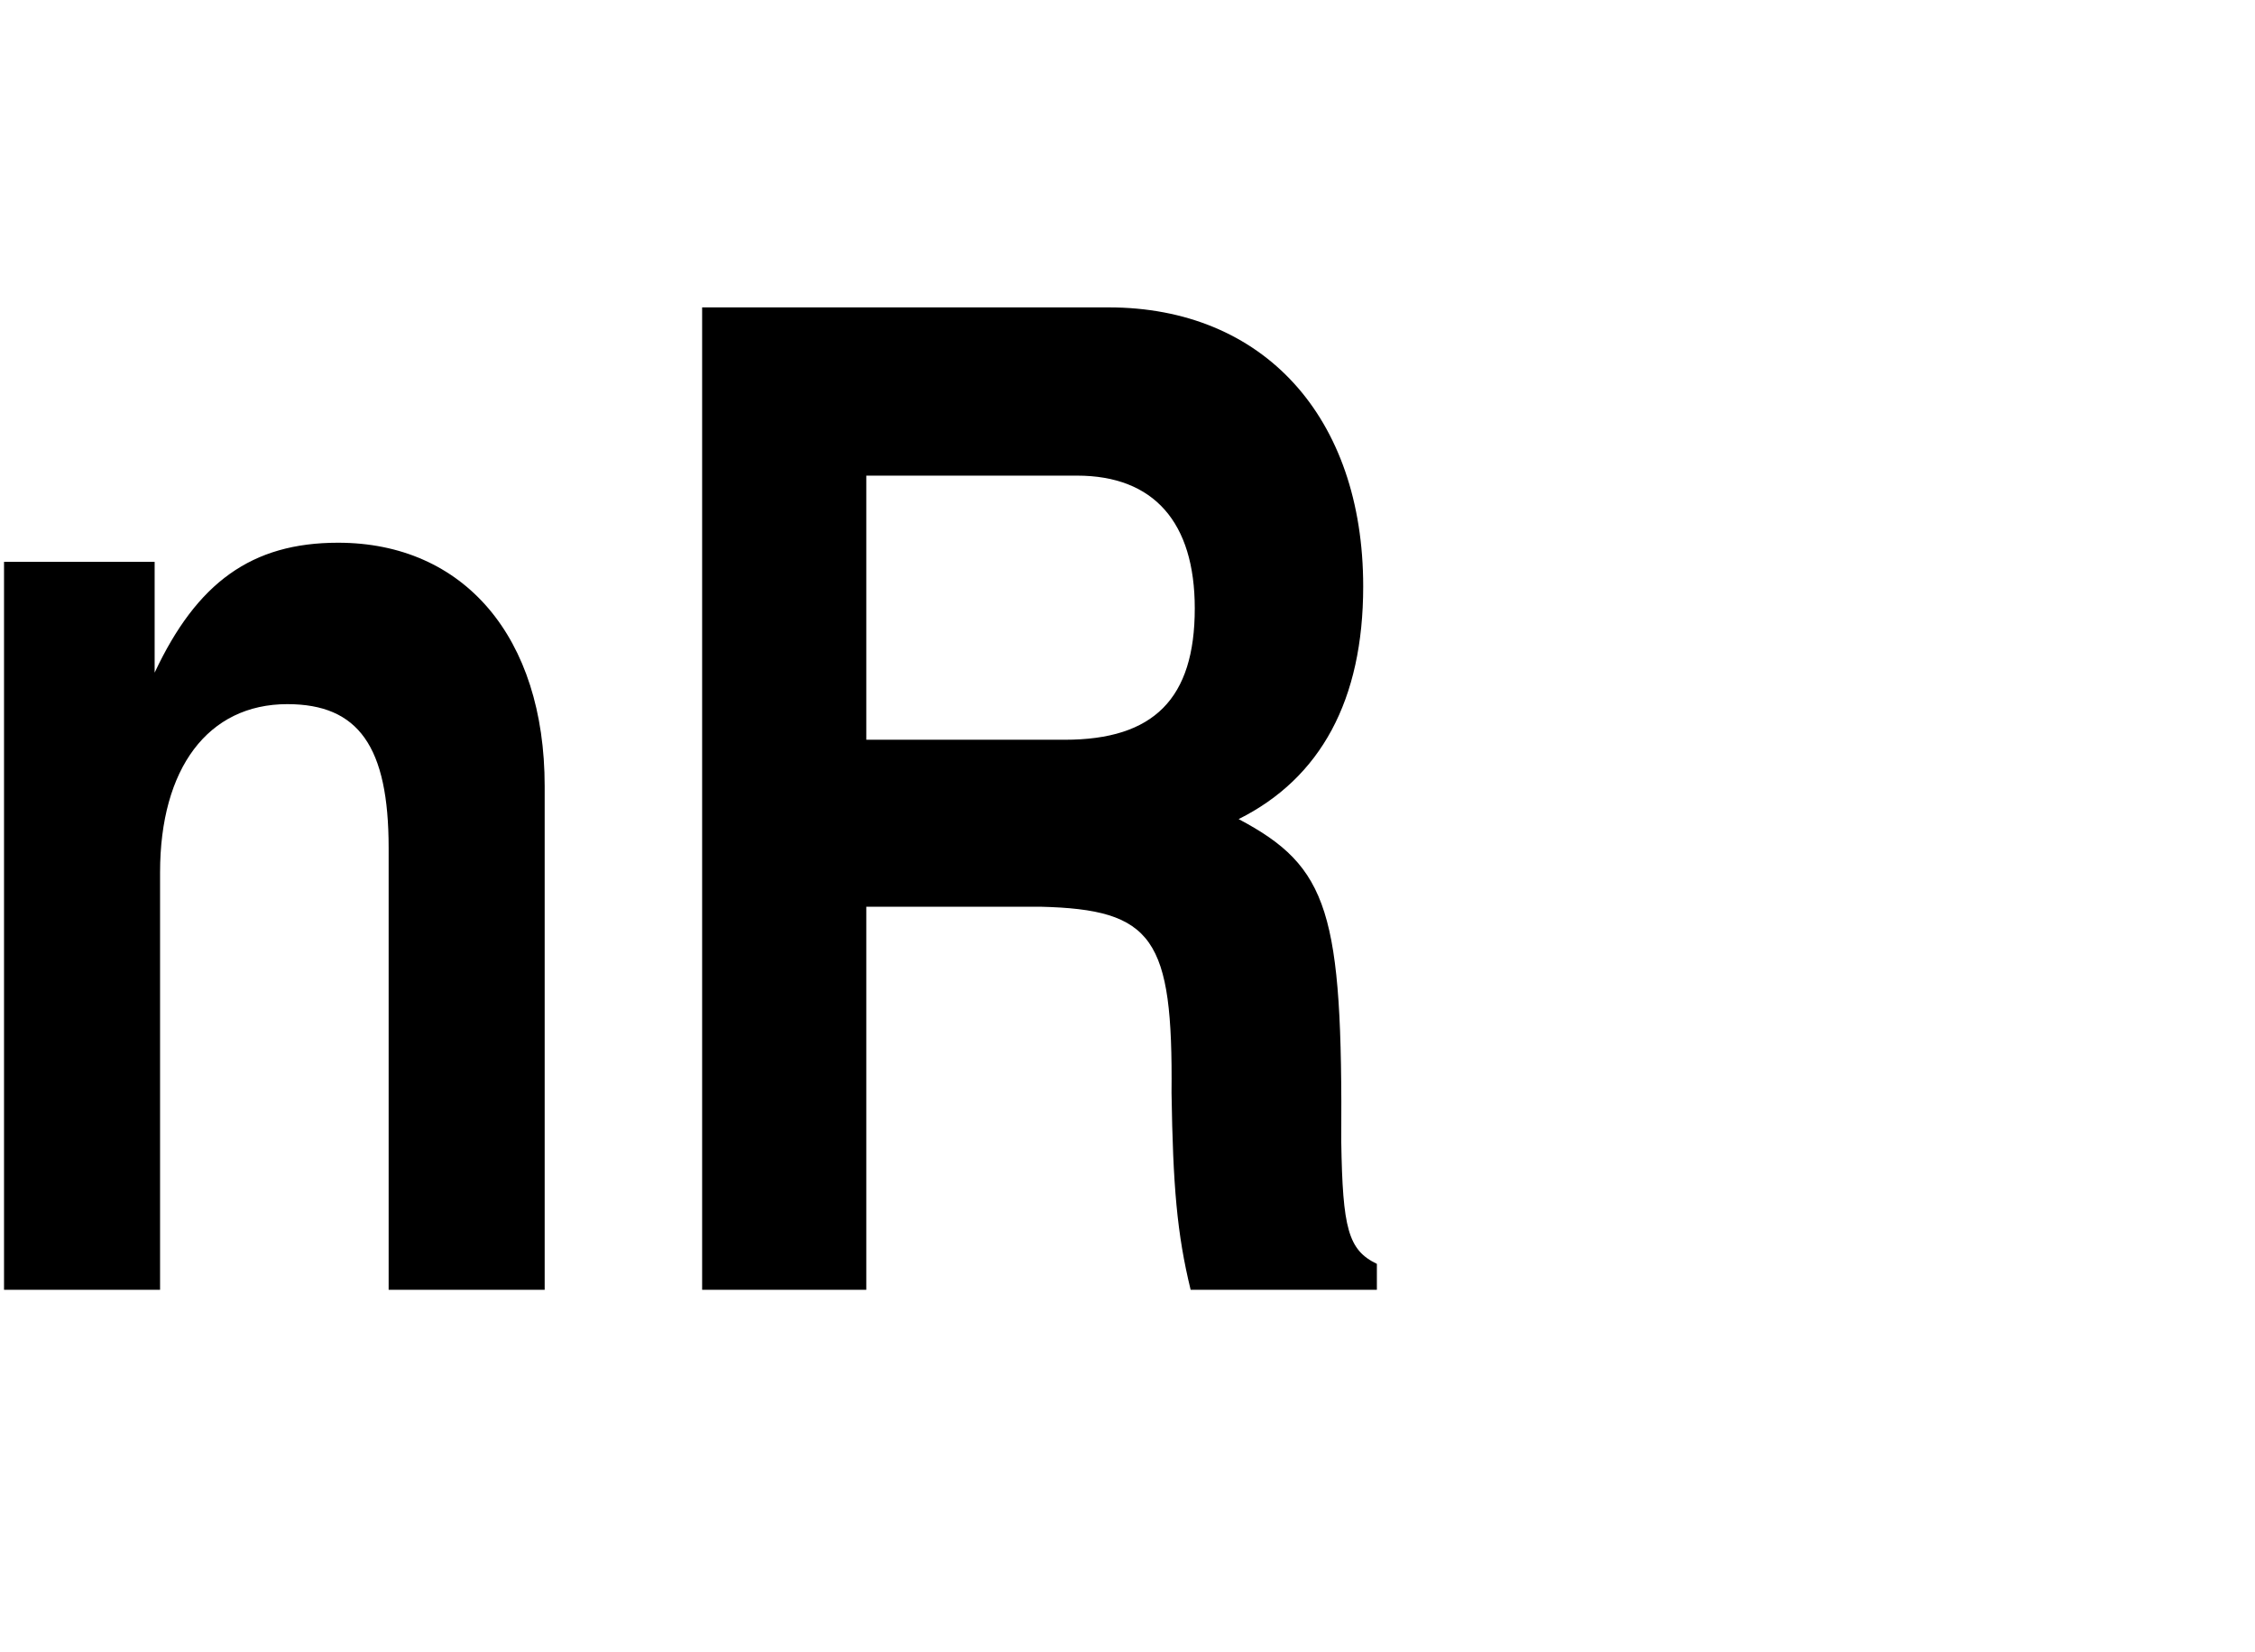
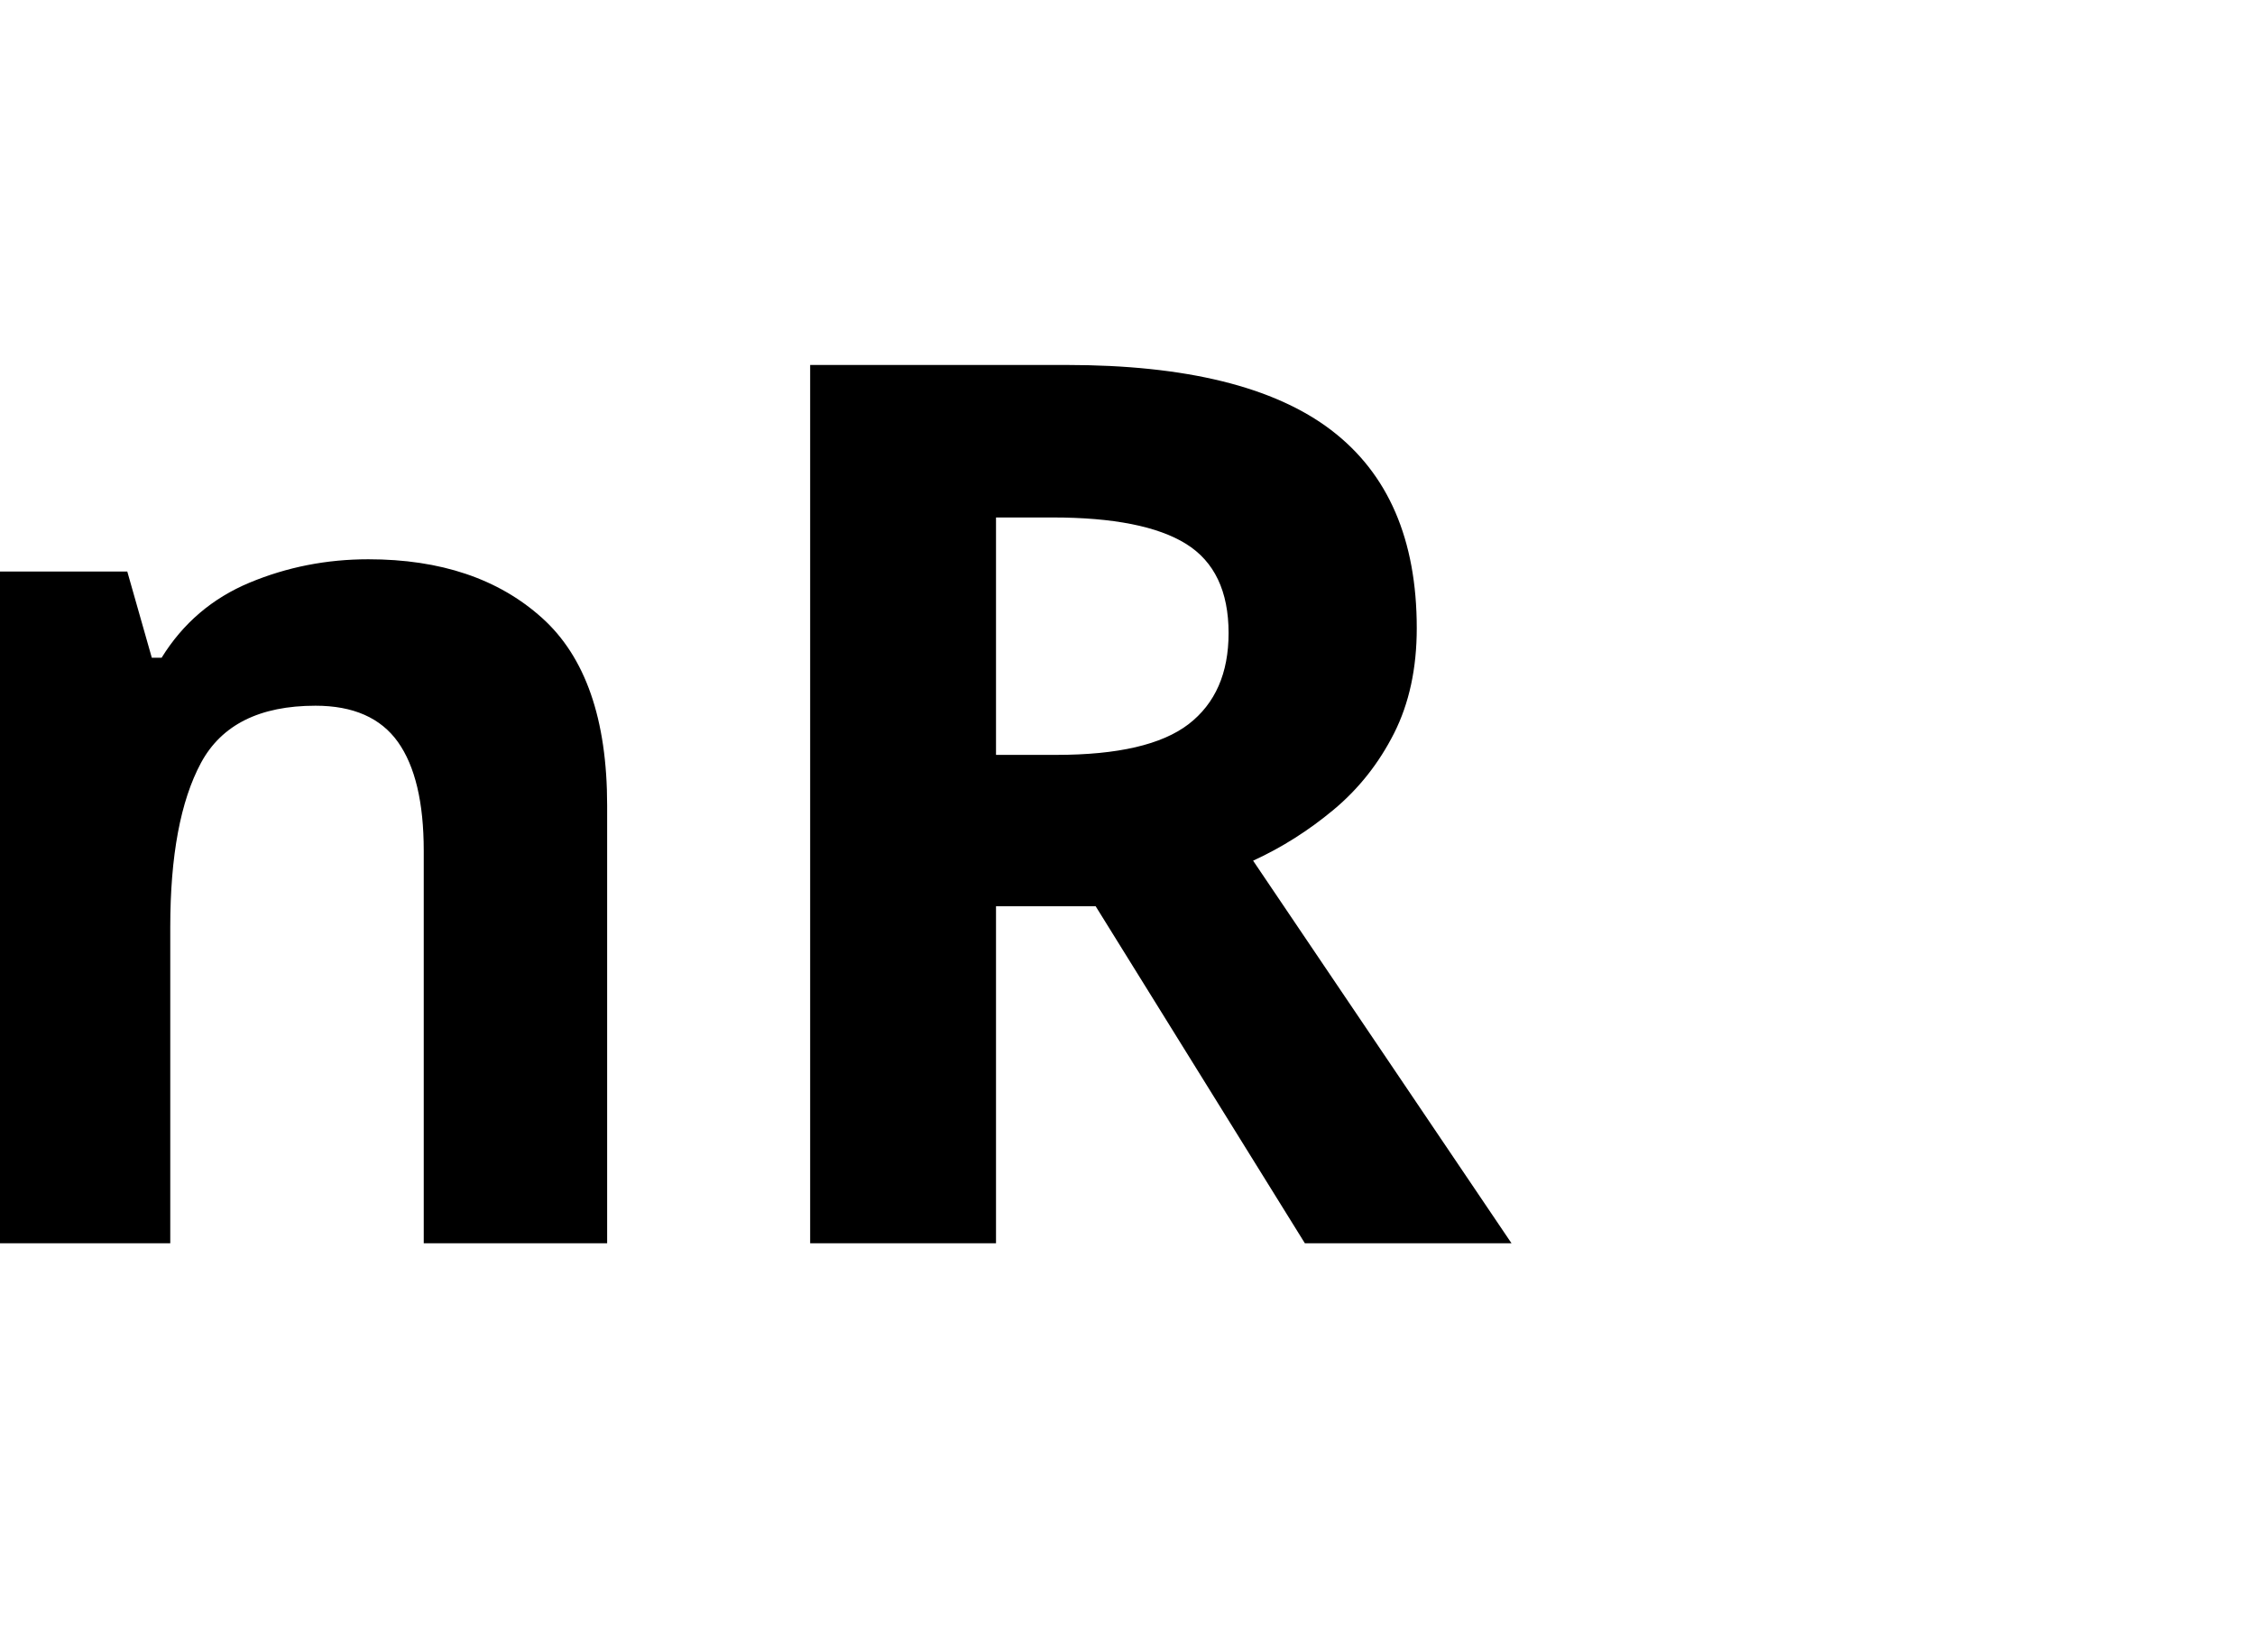
<svg xmlns="http://www.w3.org/2000/svg" version="1.1" id="Layer_1" x="0px" y="0px" viewBox="0 0 273 200" xml:space="preserve" width="273" height="200">
  <defs id="defs13" />
  <style type="text/css" id="style3">
	.st0{font-family:"Arial Black", "Arial Bold", Gadget, sans-serif;}
	.st1{font-size:118.401px;}
	
		.st2{fill-rule:evenodd;clip-rule:evenodd;fill:none;stroke:#000000;stroke-width:18.986;stroke-linecap:round;stroke-miterlimit:10;}
</style>
  <flowRoot xml:space="preserve" id="flowRoot3336" style="font-style:normal;font-variant:normal;font-weight:900;font-stretch:normal;line-height:0.01%;font-family:Arial;-inkscape-font-specification:'Arial, Heavy';text-align:center;letter-spacing:0px;word-spacing:0px;writing-mode:lr-tb;text-anchor:middle;fill:#000000;fill-opacity:1;stroke:none;stroke-width:1px;stroke-linecap:butt;stroke-linejoin:miter;stroke-opacity:1" transform="translate(34.78446,-42.94868)">
    <flowRegion id="flowRegion3338">
      <rect id="rect3340" width="142.589" height="86.721" x="17.511" y="69.919" />
    </flowRegion>
    <flowPara id="flowPara3342" style="font-size:40px;line-height:1.25"> </flowPara>
  </flowRoot>
  <g transform="matrix(0.8315392,0,0,1.202589,34.78446,-42.94868)" style="font-style:normal;font-variant:normal;font-weight:900;font-stretch:normal;font-size:134.801px;line-height:125%;font-family:Arial;-inkscape-font-specification:'Arial, Heavy';text-align:center;letter-spacing:0px;word-spacing:0px;writing-mode:lr-tb;text-anchor:middle;fill:#000000;fill-opacity:1;stroke:none;stroke-width:1px;stroke-linecap:butt;stroke-linejoin:miter;stroke-opacity:1" id="text3344">
-     <text xml:space="preserve" style="font-style:normal;font-variant:normal;font-weight:bold;font-stretch:condensed;font-size:165.702px;font-family:'Liberation Sans Narrow';-inkscape-font-specification:'Liberation Sans Narrow, Bold Condensed';font-variant-ligatures:normal;font-variant-position:super;font-variant-caps:normal;font-variant-numeric:normal;font-variant-east-asian:normal;text-align:center;text-anchor:middle;fill:#000000;stroke:none;stroke-width:0.248" x="100.421" y="199.14" id="text399" transform="scale(1.202589,0.8315392)">
-       <tspan id="tspan397" x="100.421" y="199.14" style="font-style:normal;font-variant:normal;font-weight:bold;font-stretch:condensed;font-size:165.702px;font-family:'Liberation Sans Narrow';-inkscape-font-specification:'Liberation Sans Narrow, Bold Condensed';font-variant-ligatures:normal;font-variant-caps:normal;font-variant-numeric:normal;font-variant-east-asian:normal;stroke-width:0.248">onR</tspan>
+     <text xml:space="preserve" style="font-style:normal;font-variant:normal;font-weight:bold;font-stretch:normal;font-size:148.975px;font-family:Aerial;-inkscape-font-specification:'Aerial, Bold';font-variant-ligatures:normal;font-variant-position:super;font-variant-caps:normal;font-variant-numeric:normal;font-variant-east-asian:normal;text-align:center;text-anchor:middle;fill:#000000;stroke:none;stroke-width:0.223" x="100.843" y="193.504" id="text399" transform="scale(1.202589,0.8315392)">
+       <tspan id="tspan397" x="100.843" y="193.504" style="font-style:normal;font-variant:normal;font-weight:bold;font-stretch:normal;font-size:148.975px;font-family:Aerial;-inkscape-font-specification:'Aerial, Bold';font-variant-ligatures:normal;font-variant-caps:normal;font-variant-numeric:normal;font-variant-east-asian:normal;stroke-width:0.223">onR</tspan>
    </text>
  </g>
</svg>
